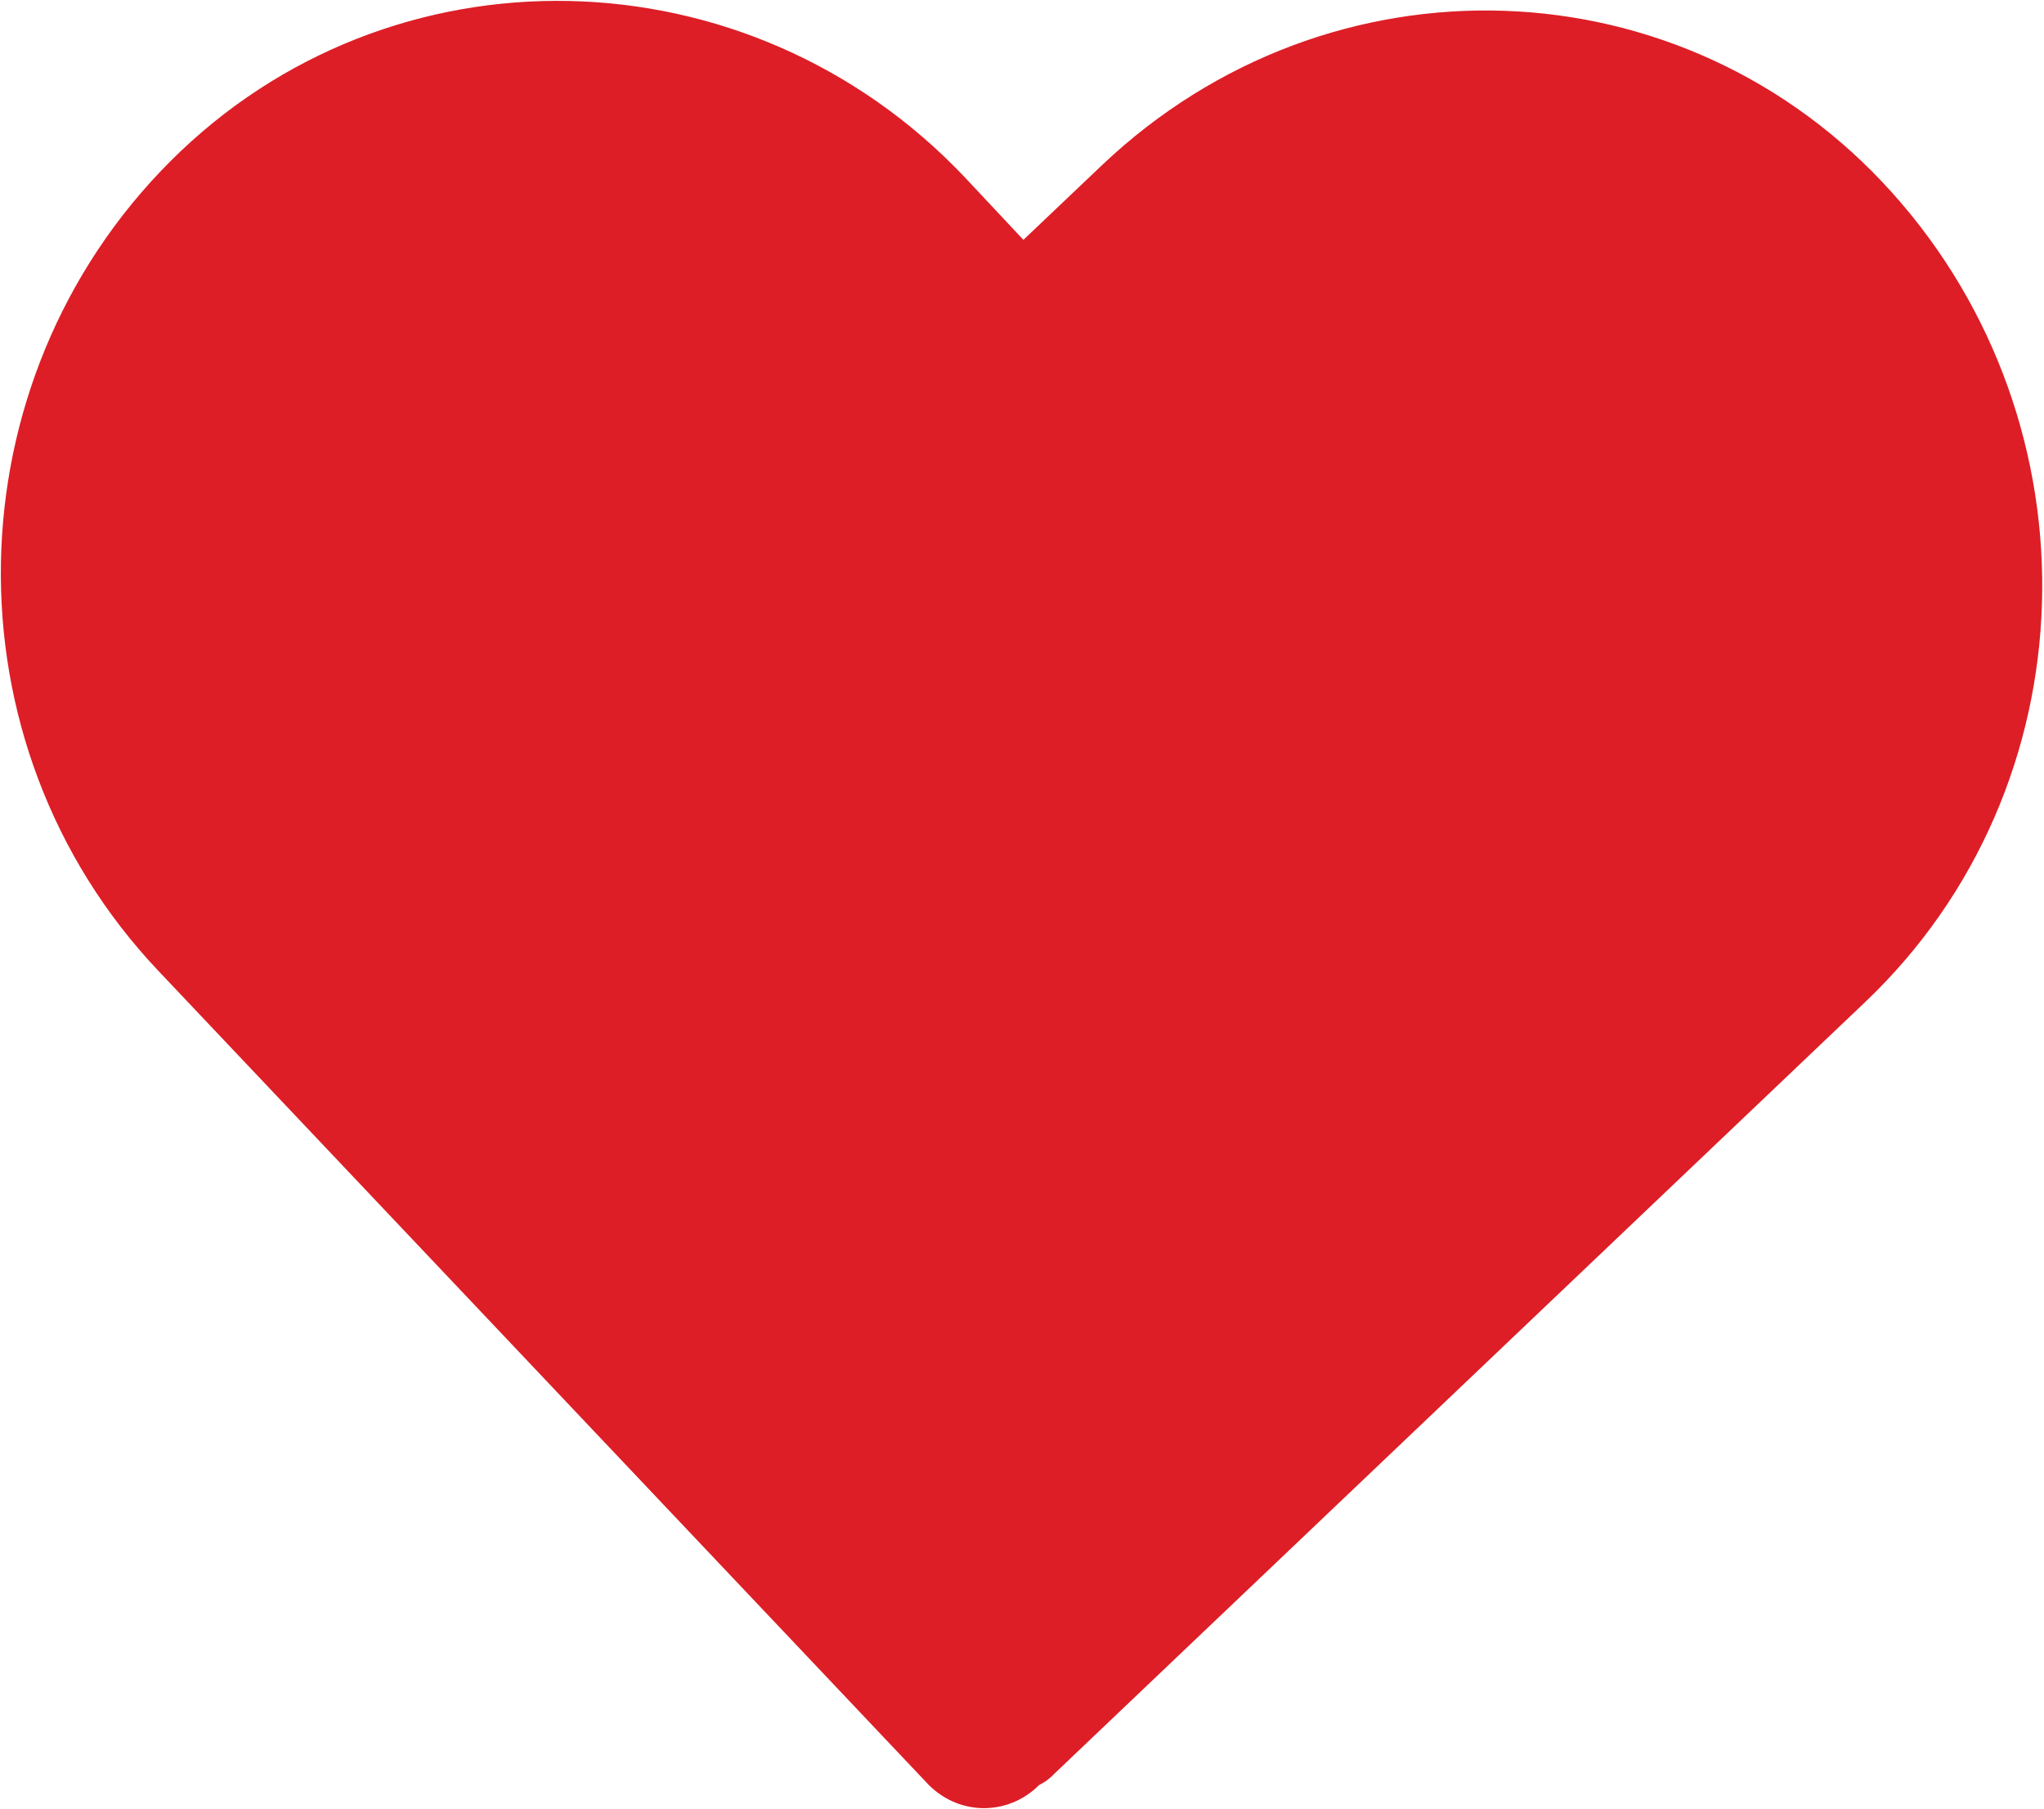
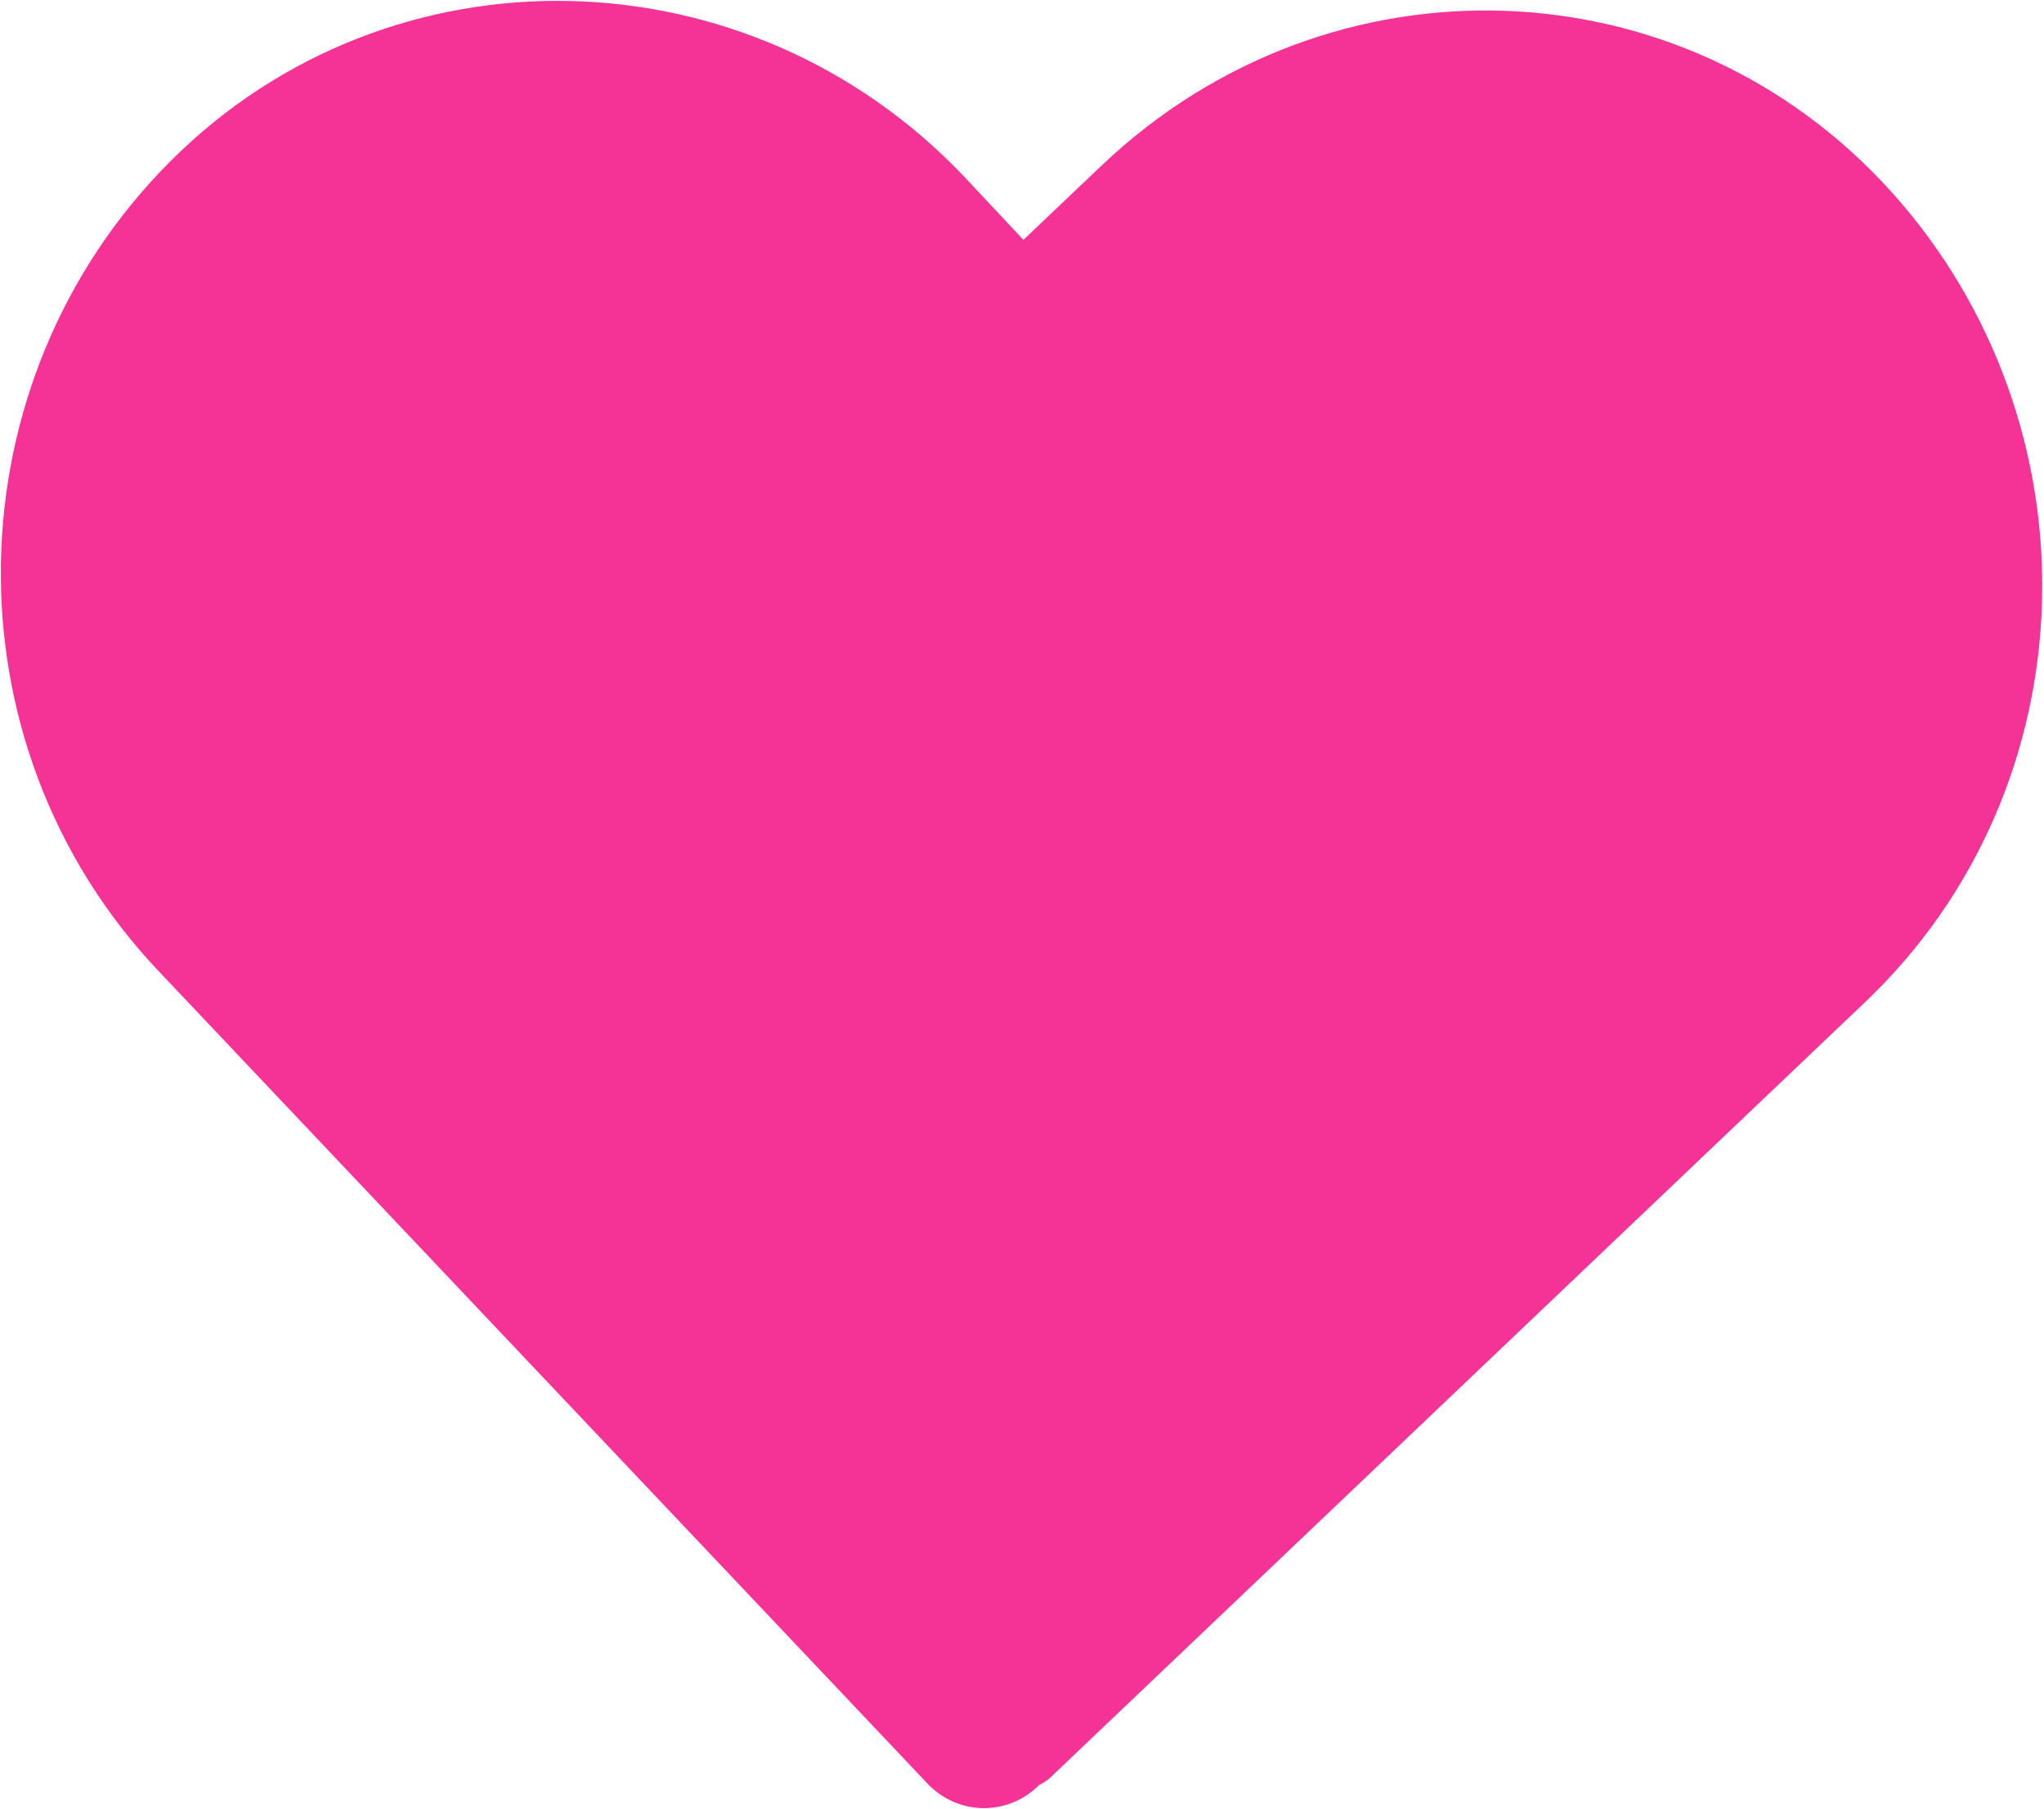
<svg xmlns="http://www.w3.org/2000/svg" version="1.1" id="Layer_1" x="0px" y="0px" viewBox="0 0 52 46" style="enable-background:new 0 0 52 46;" xml:space="preserve">
  <style type="text/css">
- 	.st0{fill:#dd1e26;}
+ 	.st0{fill:#f53397;}
</style>
  <g id="Page-1">
    <g id="Atoms_x2F_Icons_x2F_Tab_x5F_Bar_x2F_Active_x2F_Favorites" transform="translate(-0.664062, 0)">
      <path id="Combined-Shape" class="st0" d="M26.7,6.1l2-1.9c5.8-5.5,14.8-5.2,20.1,0.7s5.1,15.1-0.7,20.6L27.5,45.1    c-0.1,0.1-0.2,0.2-0.4,0.3l0,0c-0.8,0.8-2.1,0.8-2.9-0.1L4.7,24.7C-0.8,18.9-0.6,9.7,5,4.1s14.7-5.4,20.2,0.4L26.7,6.1z" />
    </g>
  </g>
</svg>
